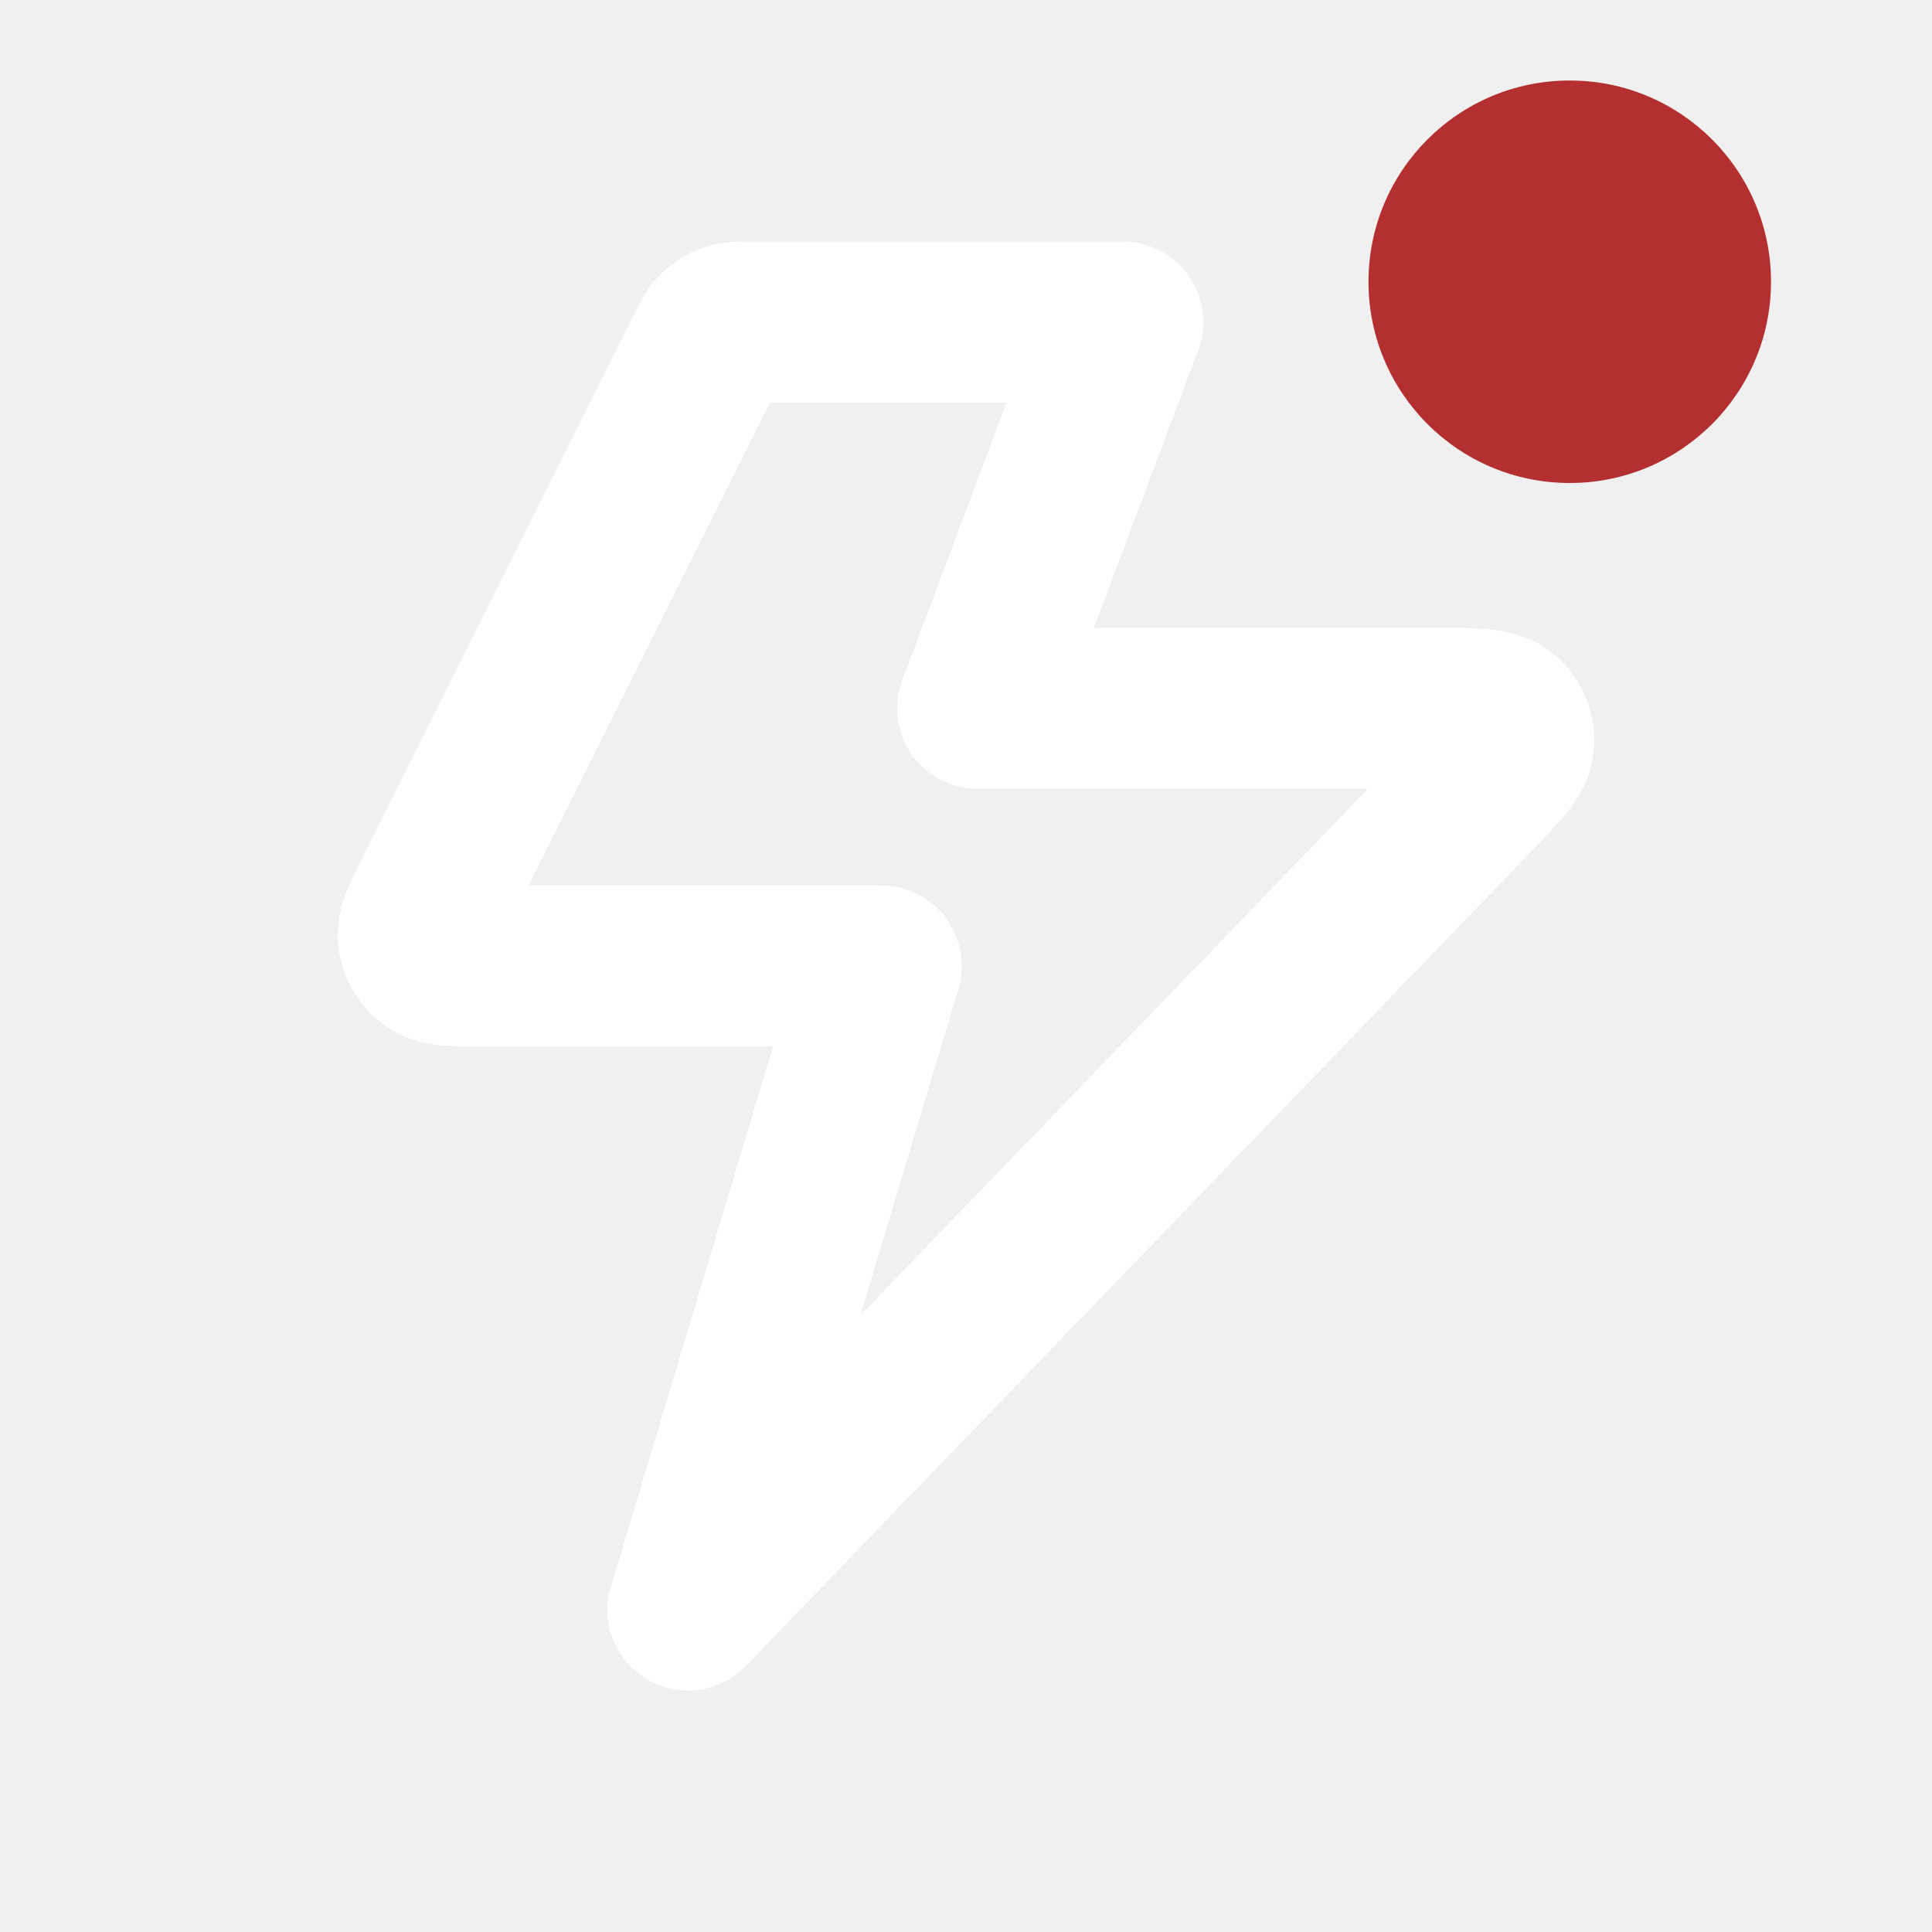
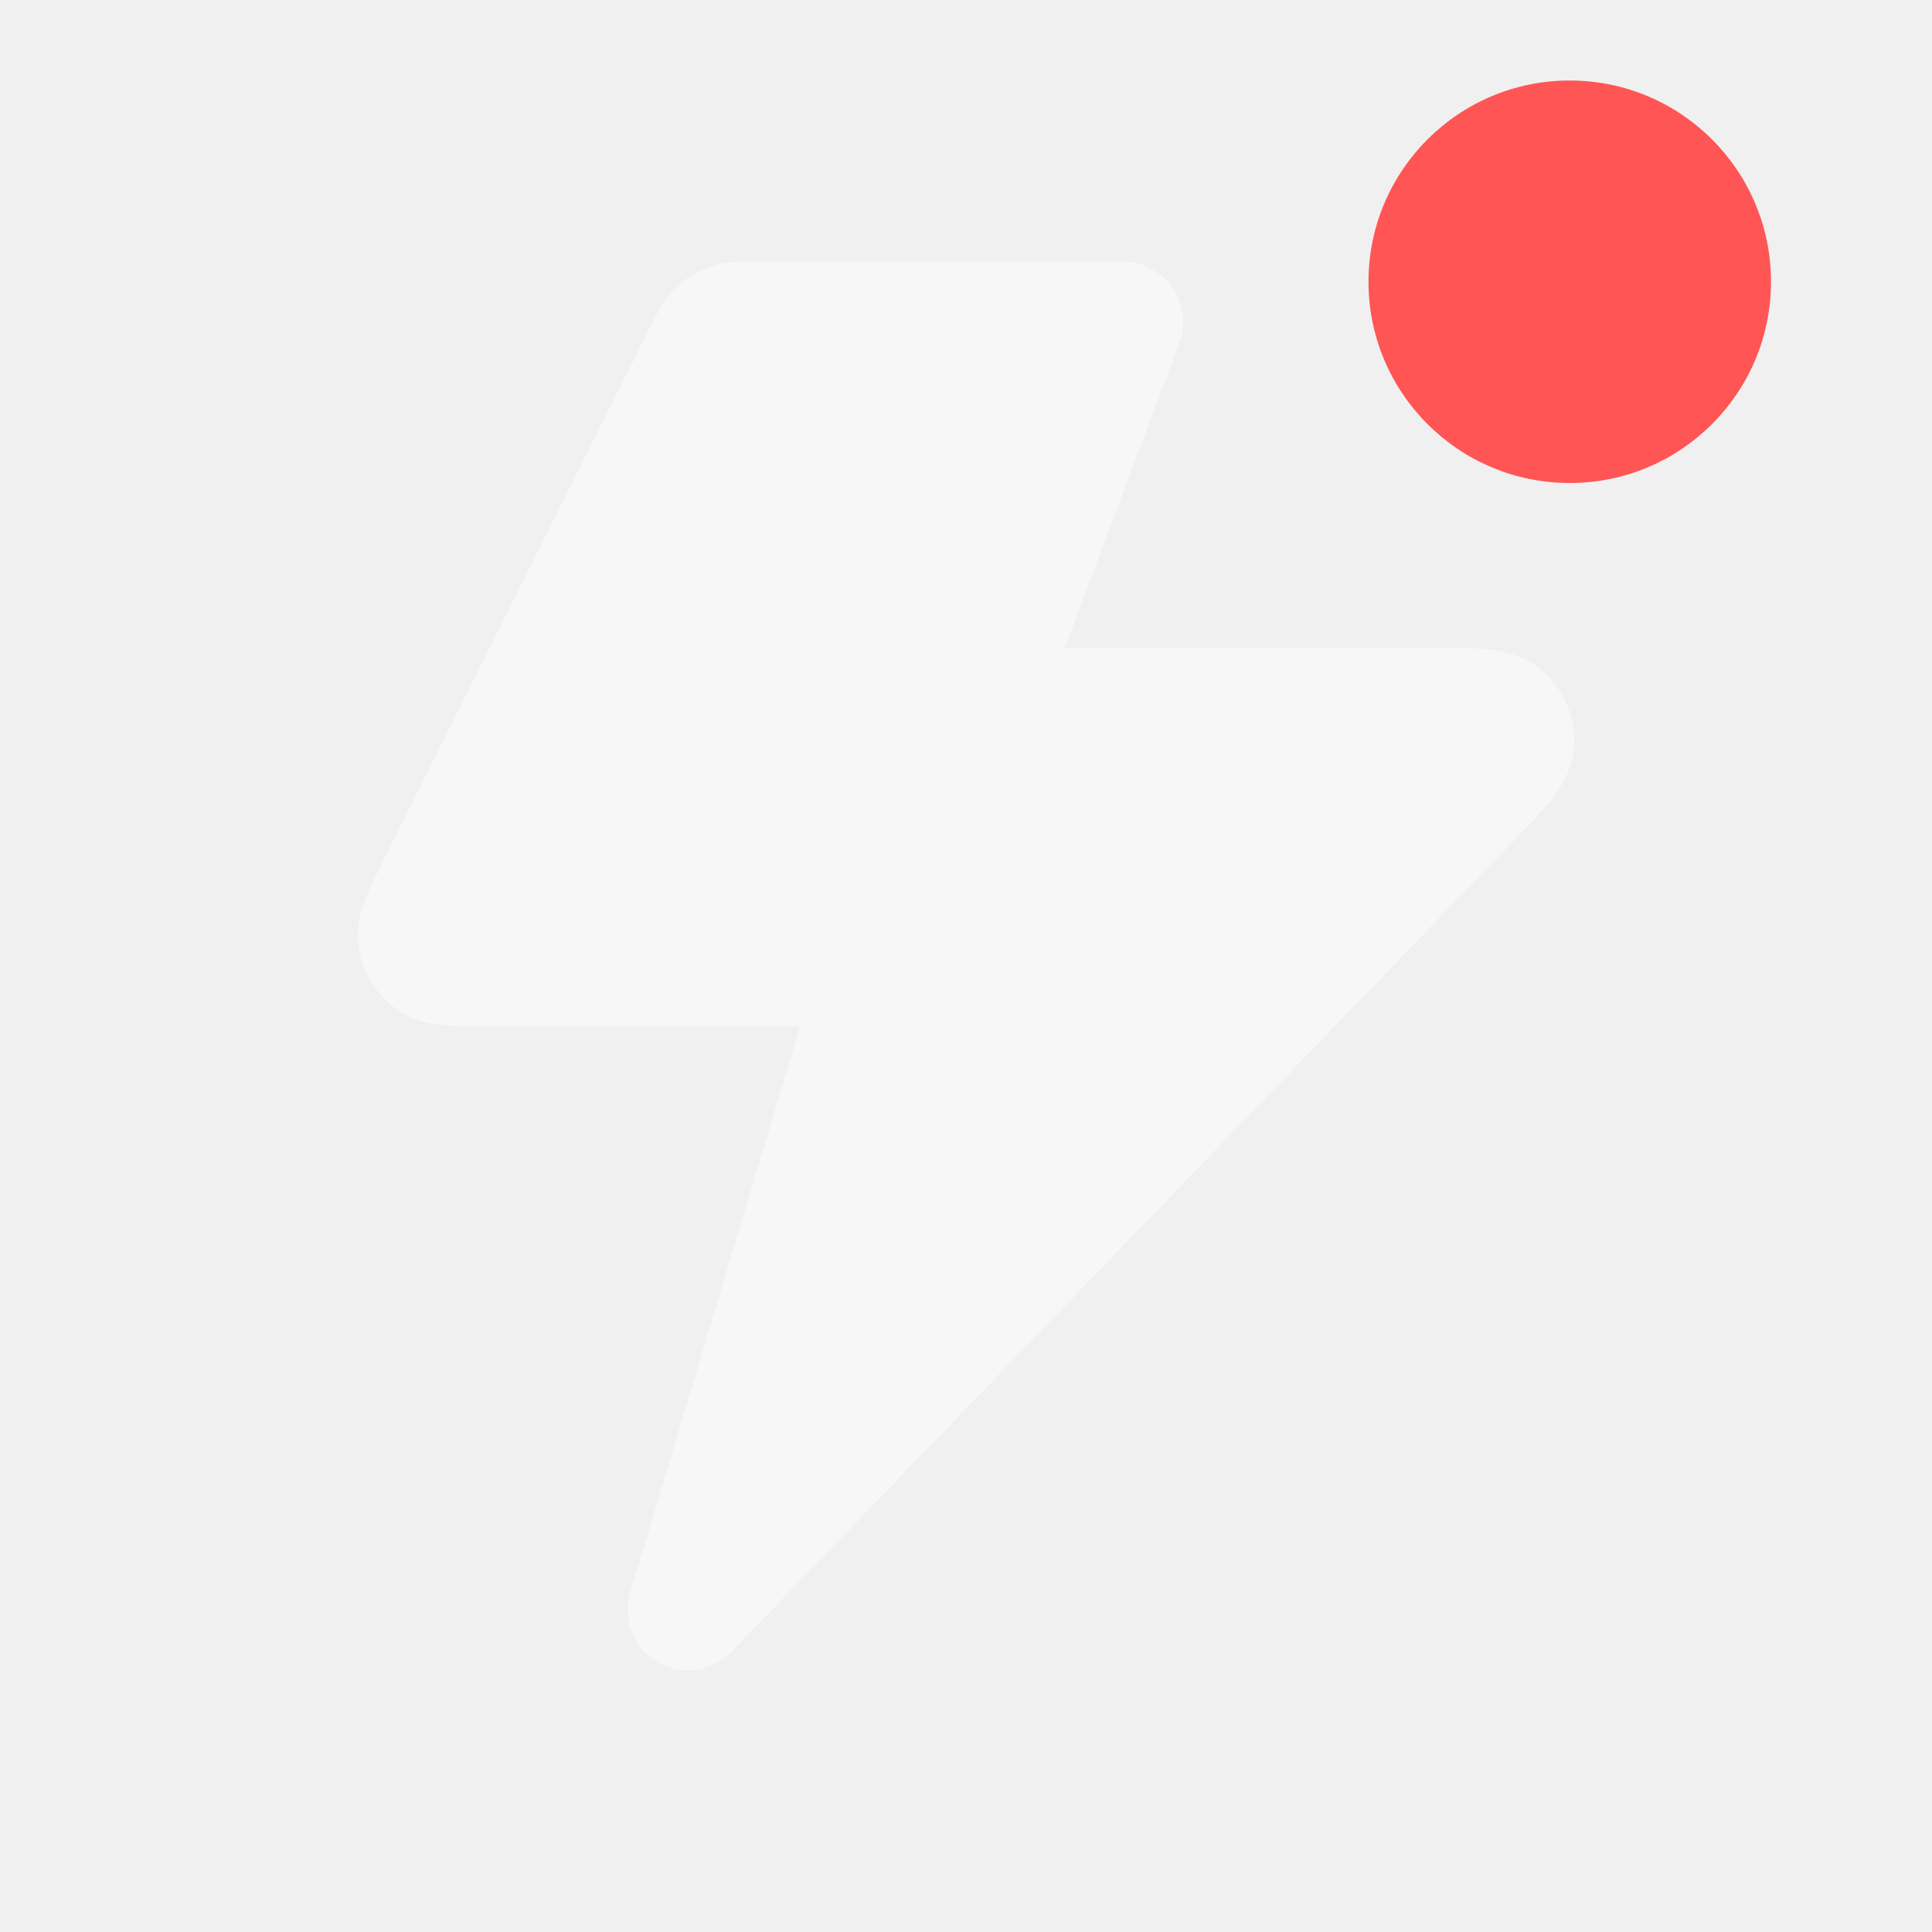
<svg xmlns="http://www.w3.org/2000/svg" width="24" height="24" viewBox="0 0 24 24" fill="none">
-   <path d="M13.947 4H9.342C9.198 4 9.127 4 9.063 4.022C9.007 4.041 8.956 4.073 8.914 4.114C8.866 4.161 8.834 4.225 8.77 4.354L5.41 11.074C5.256 11.38 5.18 11.534 5.198 11.659C5.214 11.767 5.274 11.865 5.364 11.928C5.468 12 5.639 12 5.982 12H10.947L8.546 20L18.301 9.884C18.63 9.543 18.795 9.372 18.804 9.226C18.813 9.1 18.76 8.976 18.663 8.894C18.551 8.8 18.314 8.8 17.84 8.8H12.146L13.947 4Z" stroke="white" stroke-width="2" stroke-linecap="round" stroke-linejoin="round" />
-   <circle cx="19.5" cy="3.5" r="2.5" fill="#B43030" />
+   <path d="M13.947 4H9.342C9.198 4 9.127 4 9.063 4.022C9.007 4.041 8.956 4.073 8.914 4.114C8.866 4.161 8.834 4.225 8.77 4.354L5.41 11.074C5.256 11.38 5.18 11.534 5.198 11.659C5.214 11.767 5.274 11.865 5.364 11.928C5.468 12 5.639 12 5.982 12H10.947L8.546 20L18.301 9.884C18.63 9.543 18.795 9.372 18.804 9.226C18.813 9.1 18.76 8.976 18.663 8.894C18.551 8.8 18.314 8.8 17.84 8.8H12.146L13.947 4Z" fill="#F7F7F7" stroke="#F7F7F7" stroke-width="1.5" stroke-linecap="round" stroke-linejoin="round" />
+   <circle cx="19.5" cy="3.5" r="2.5" fill="#FF5555" />
</svg>
